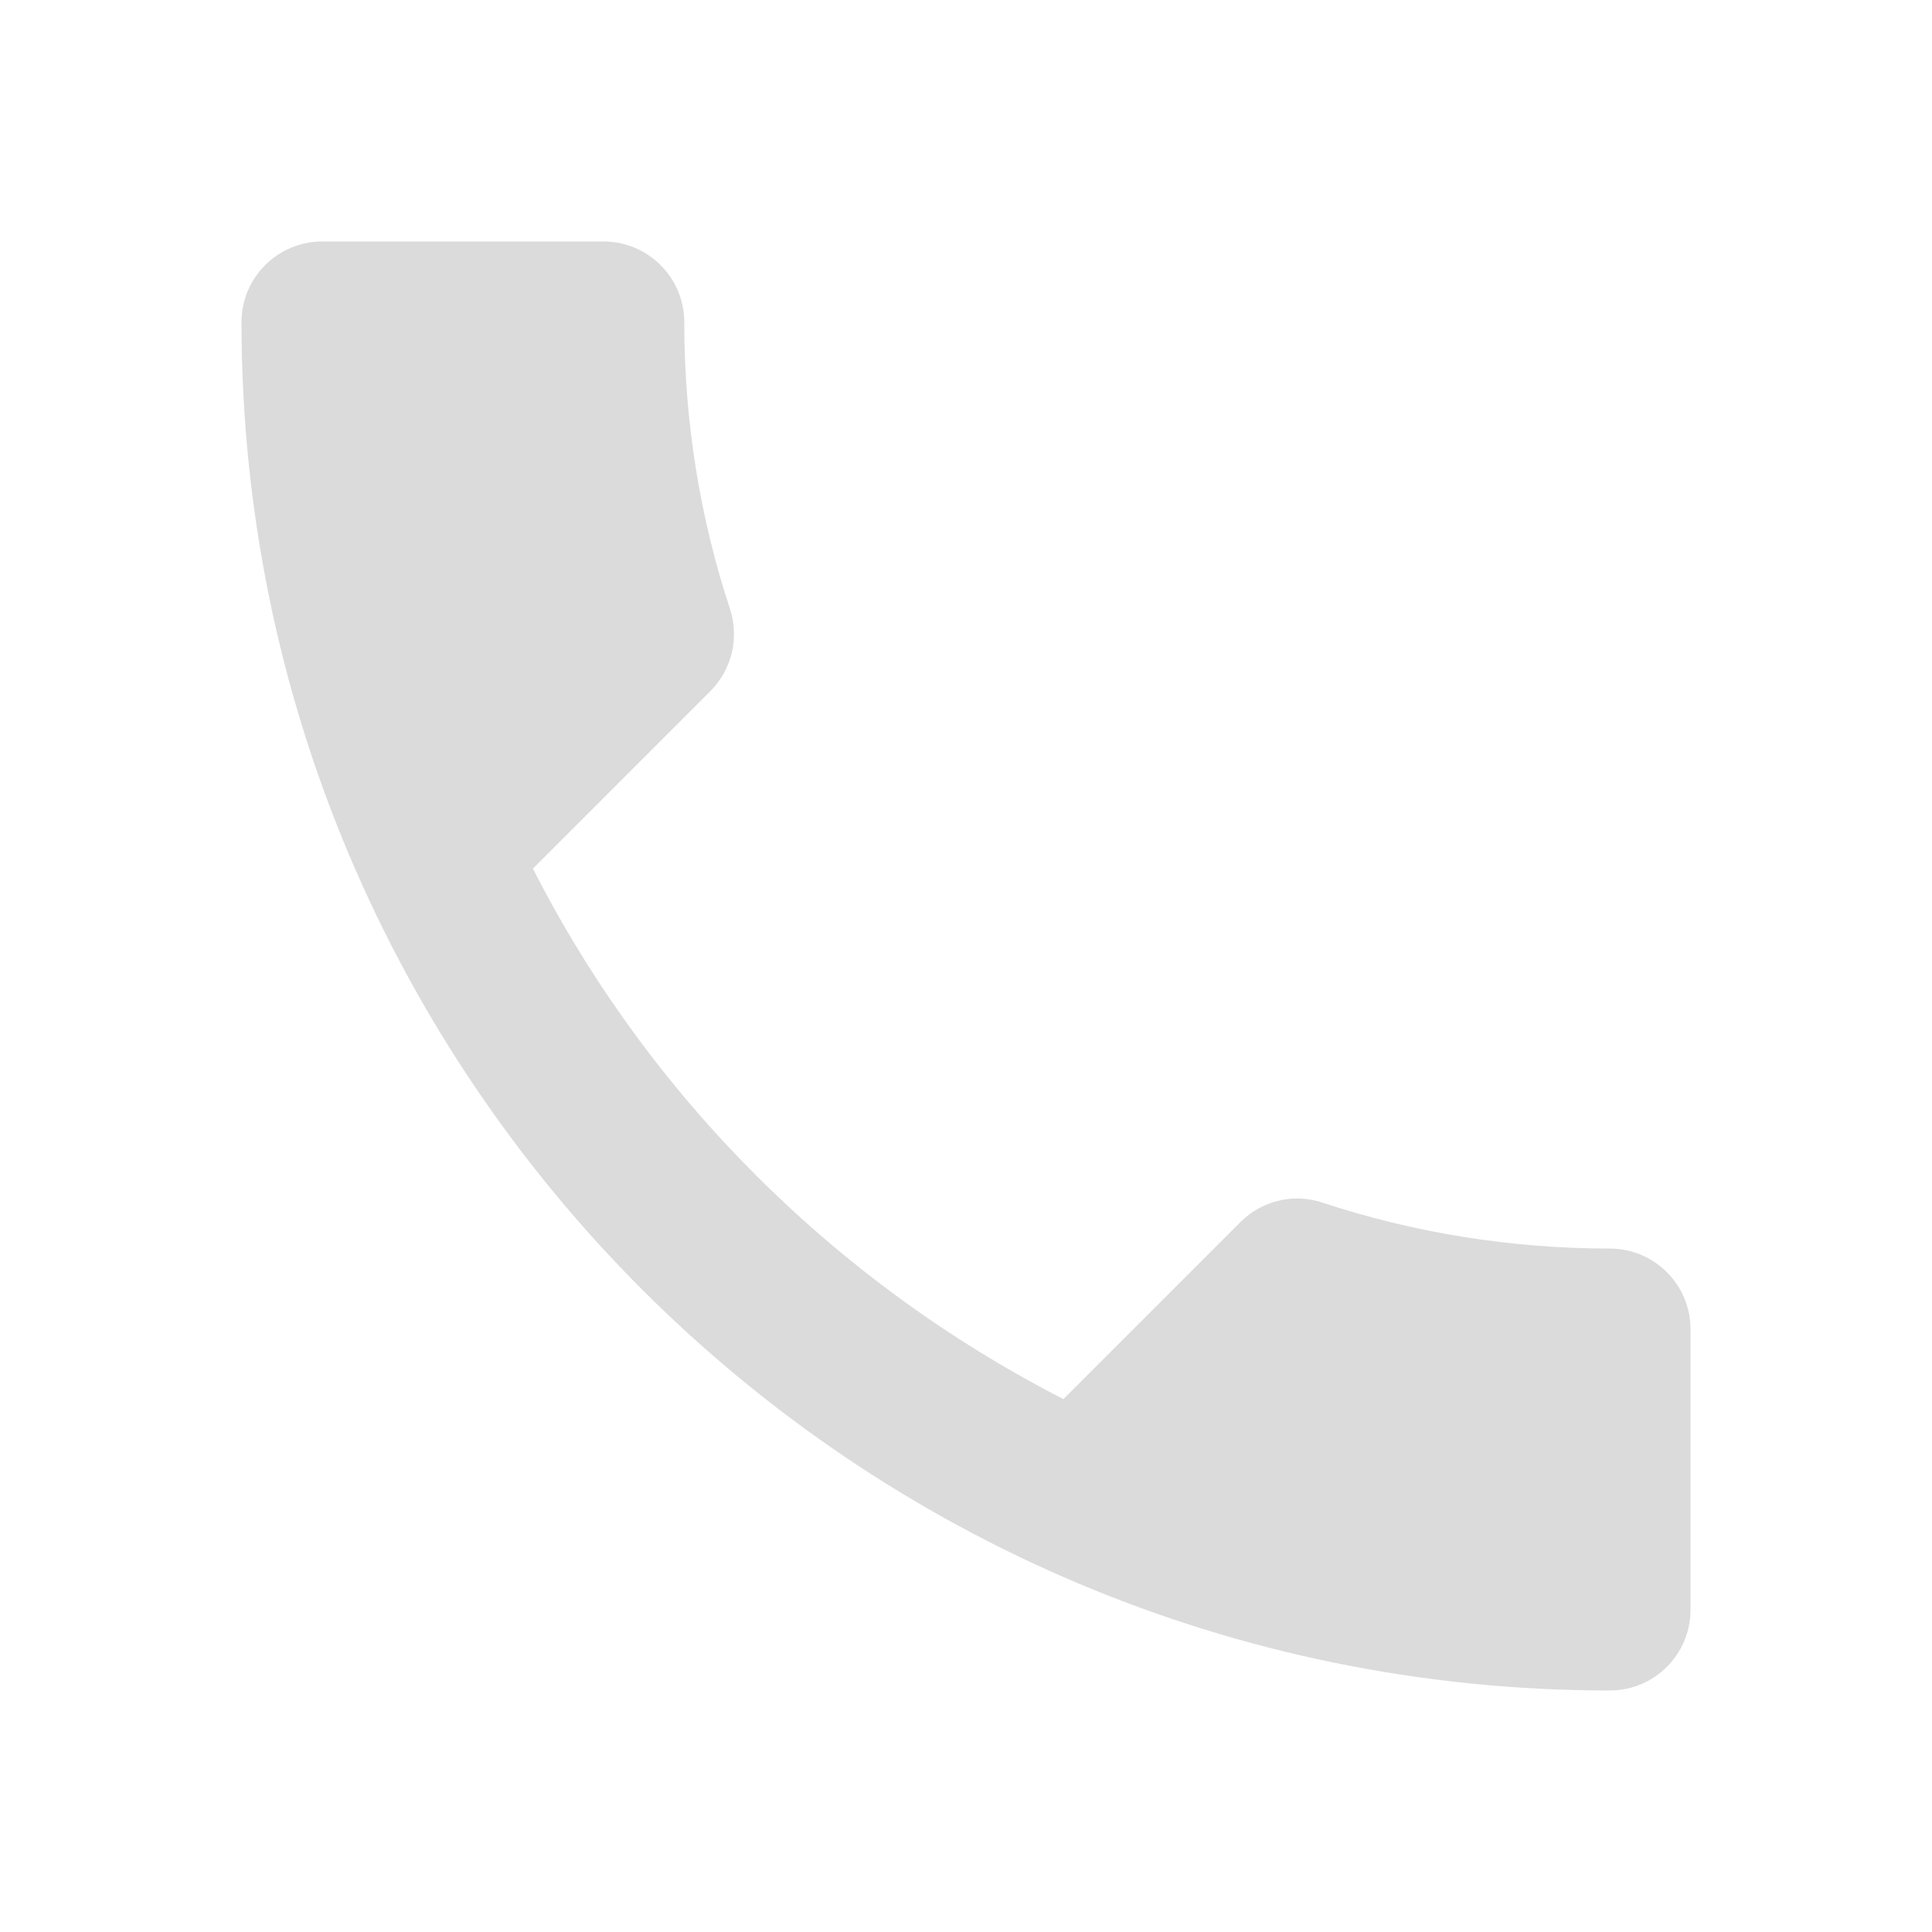
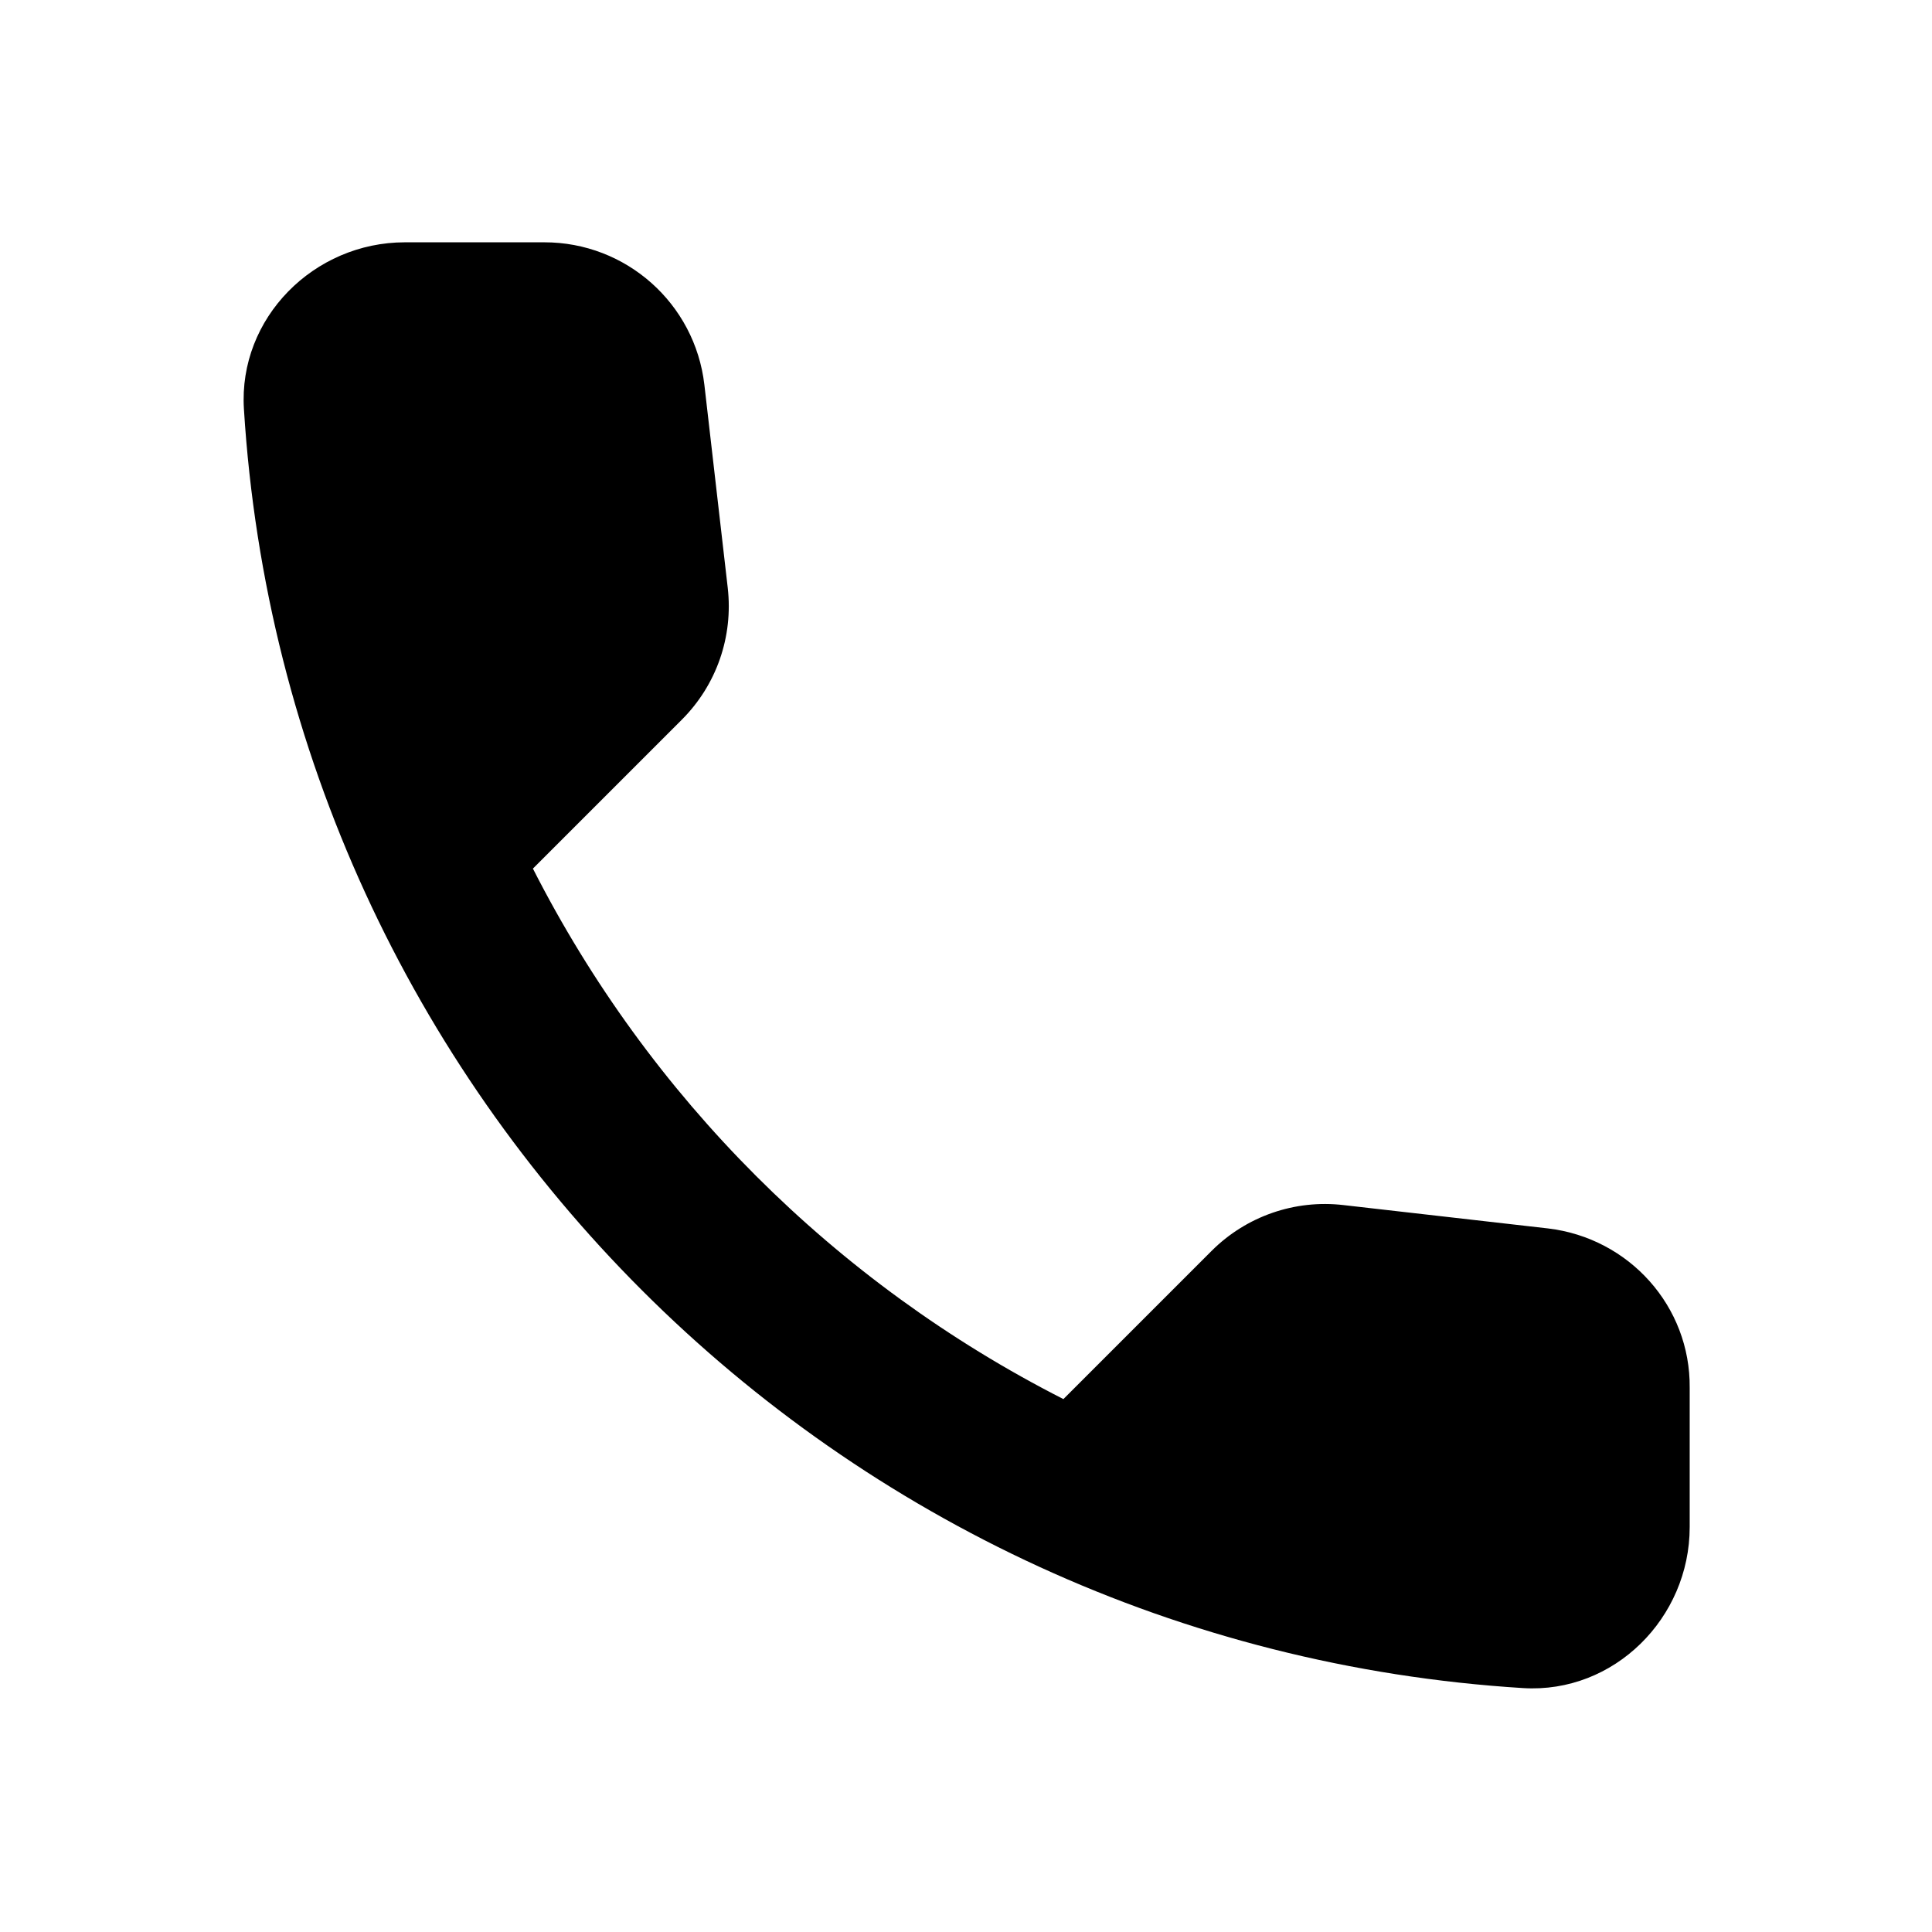
<svg xmlns="http://www.w3.org/2000/svg" width="24" height="24" viewBox="0 0 24 24">
-   <path fill="#dbdbdb" d="M6.62 10.79c1.44 2.83 3.76 5.14 6.59 6.59l2.2-2.2c.27-.27.67-.36 1.02-.24c1.12.37 2.33.57 3.57.57c.55 0 1 .45 1 1V20c0 .55-.45 1-1 1c-9.39 0-17-7.61-17-17c0-.55.45-1 1-1h3.5c.55 0 1 .45 1 1c0 1.25.2 2.45.57 3.57c.11.35.03.74-.25 1.02z" />
+   <path fill="currentColor" d="m19.23 15.26l-2.54-.29a1.99 1.99 0 0 0-1.64.57l-1.84 1.84a15.05 15.05 0 0 1-6.59-6.59l1.85-1.85c.43-.43.64-1.03.57-1.64l-.29-2.52a2 2 0 0 0-1.99-1.77H5.03c-1.13 0-2.07.94-2 2.07c.53 8.54 7.36 15.36 15.89 15.89c1.13.07 2.07-.87 2.07-2v-1.73c.01-1.01-.75-1.86-1.76-1.98" />
</svg>
